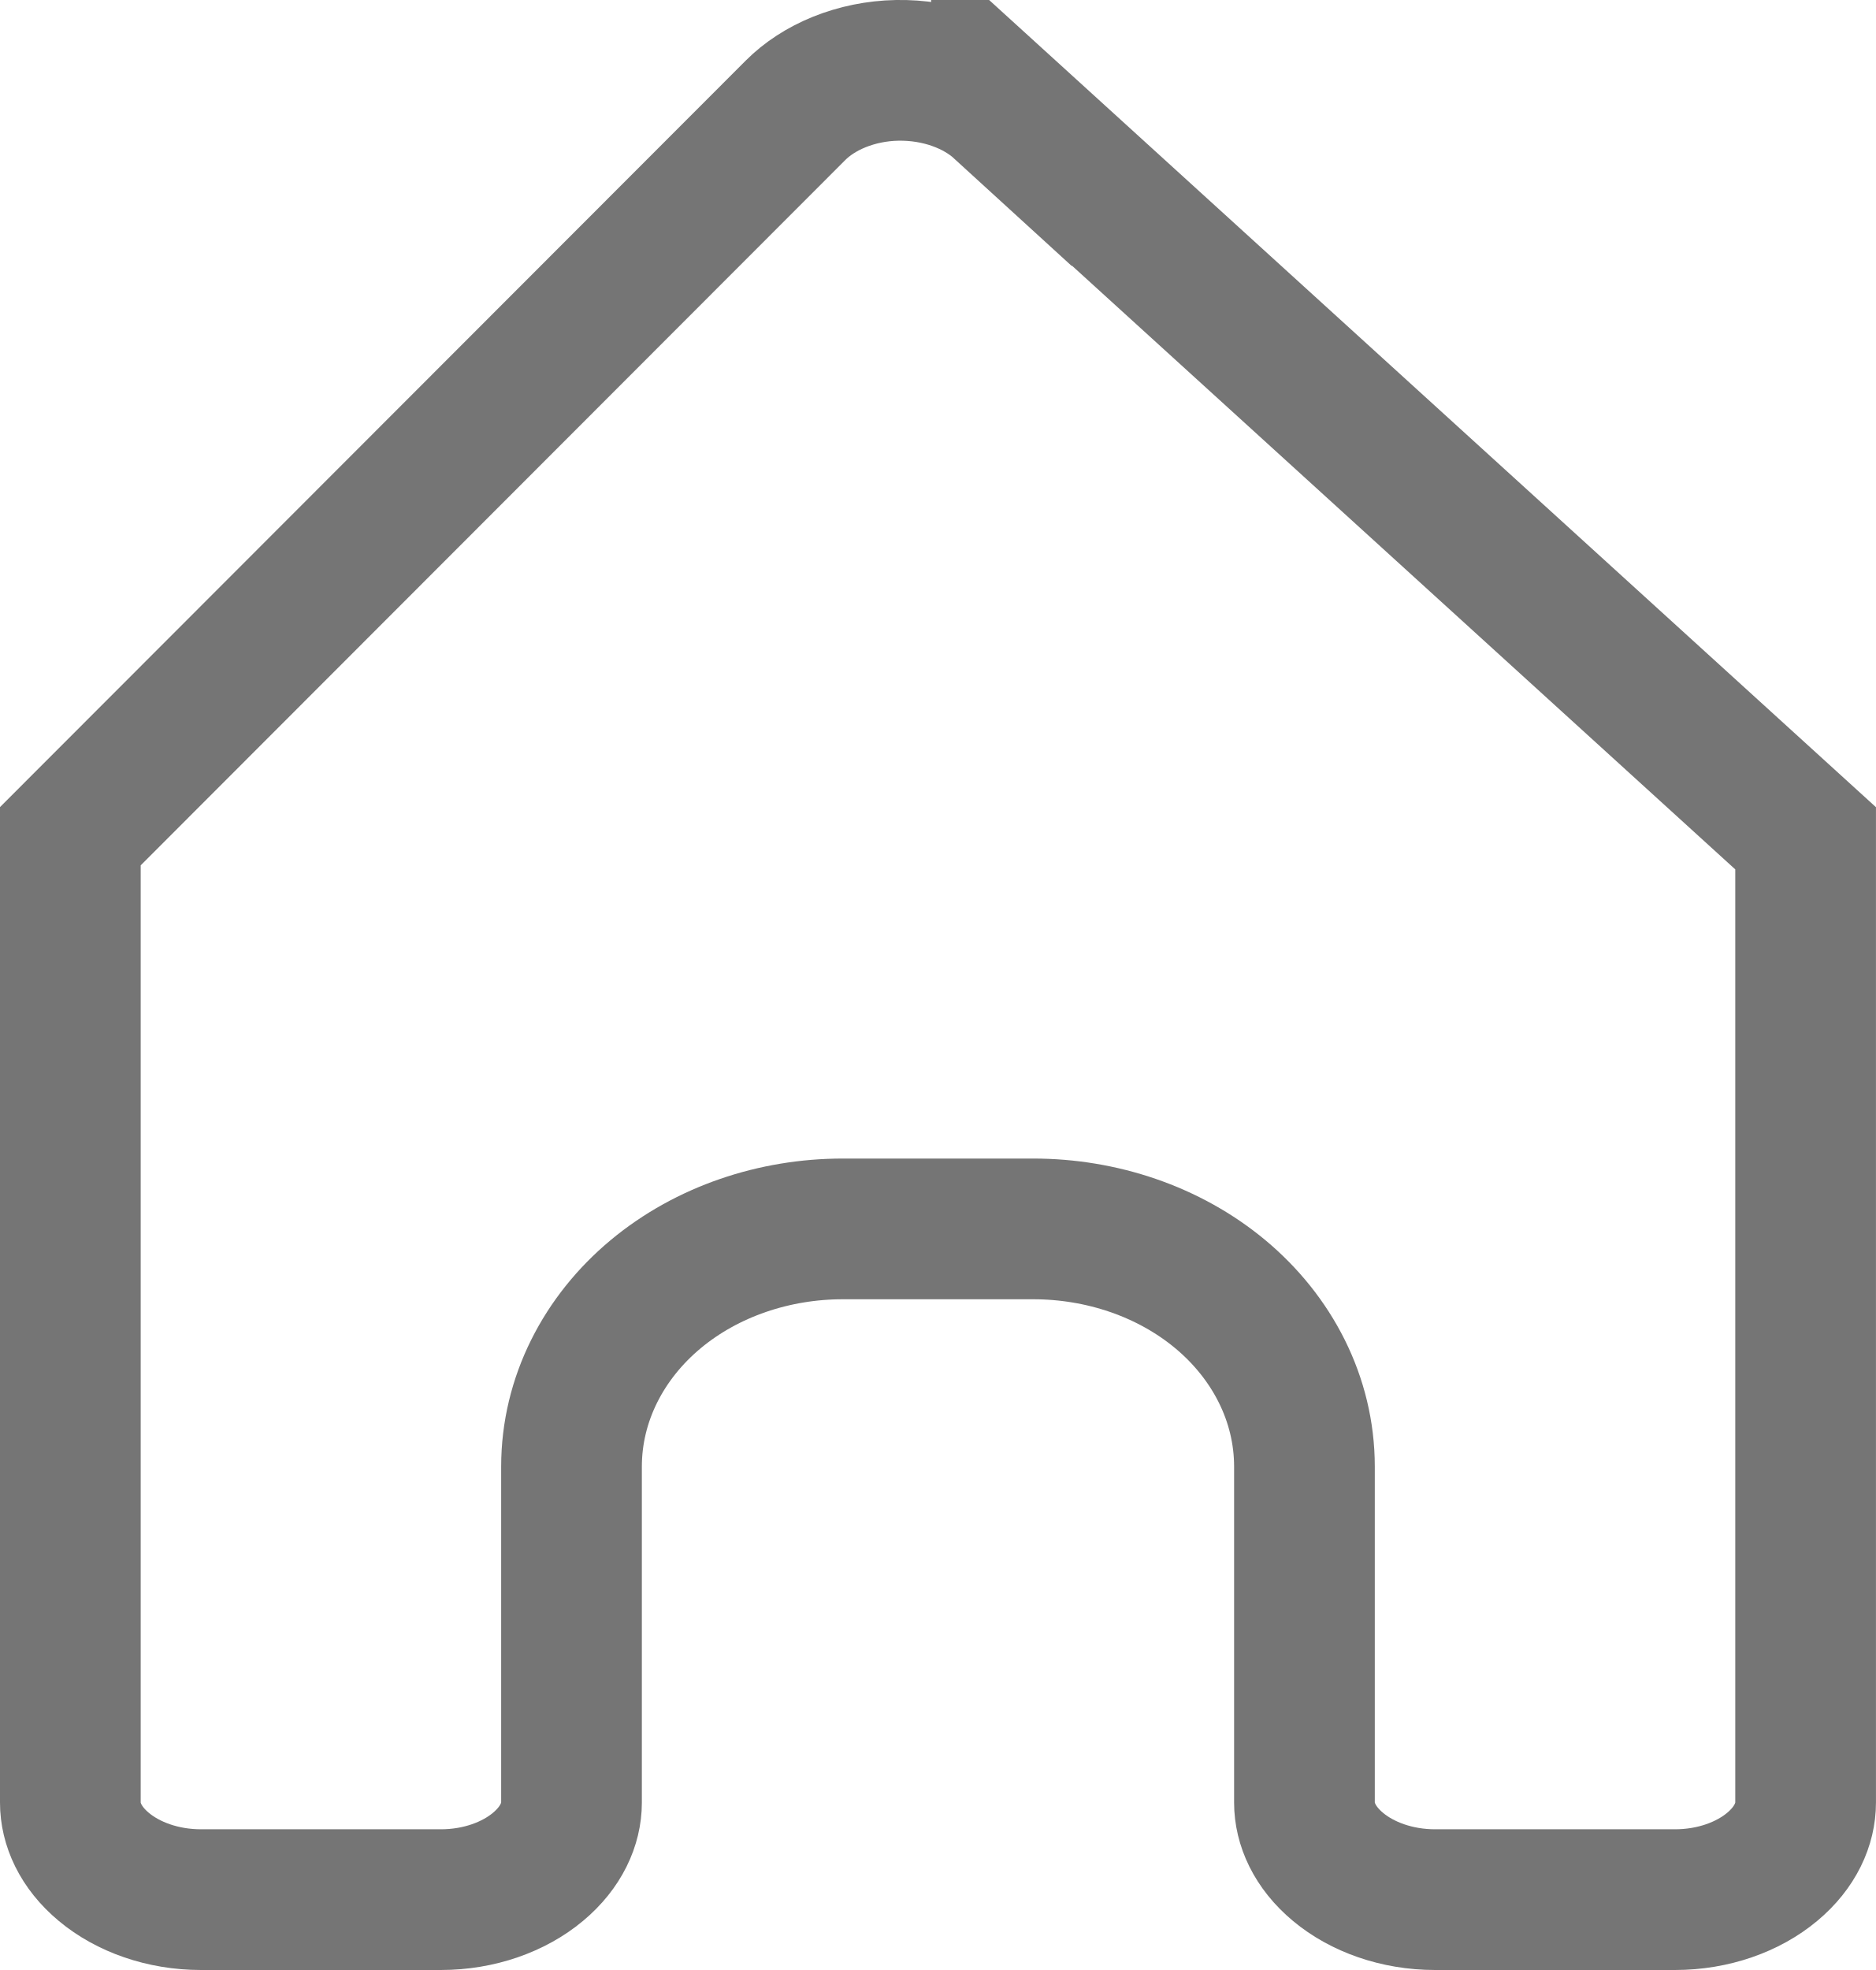
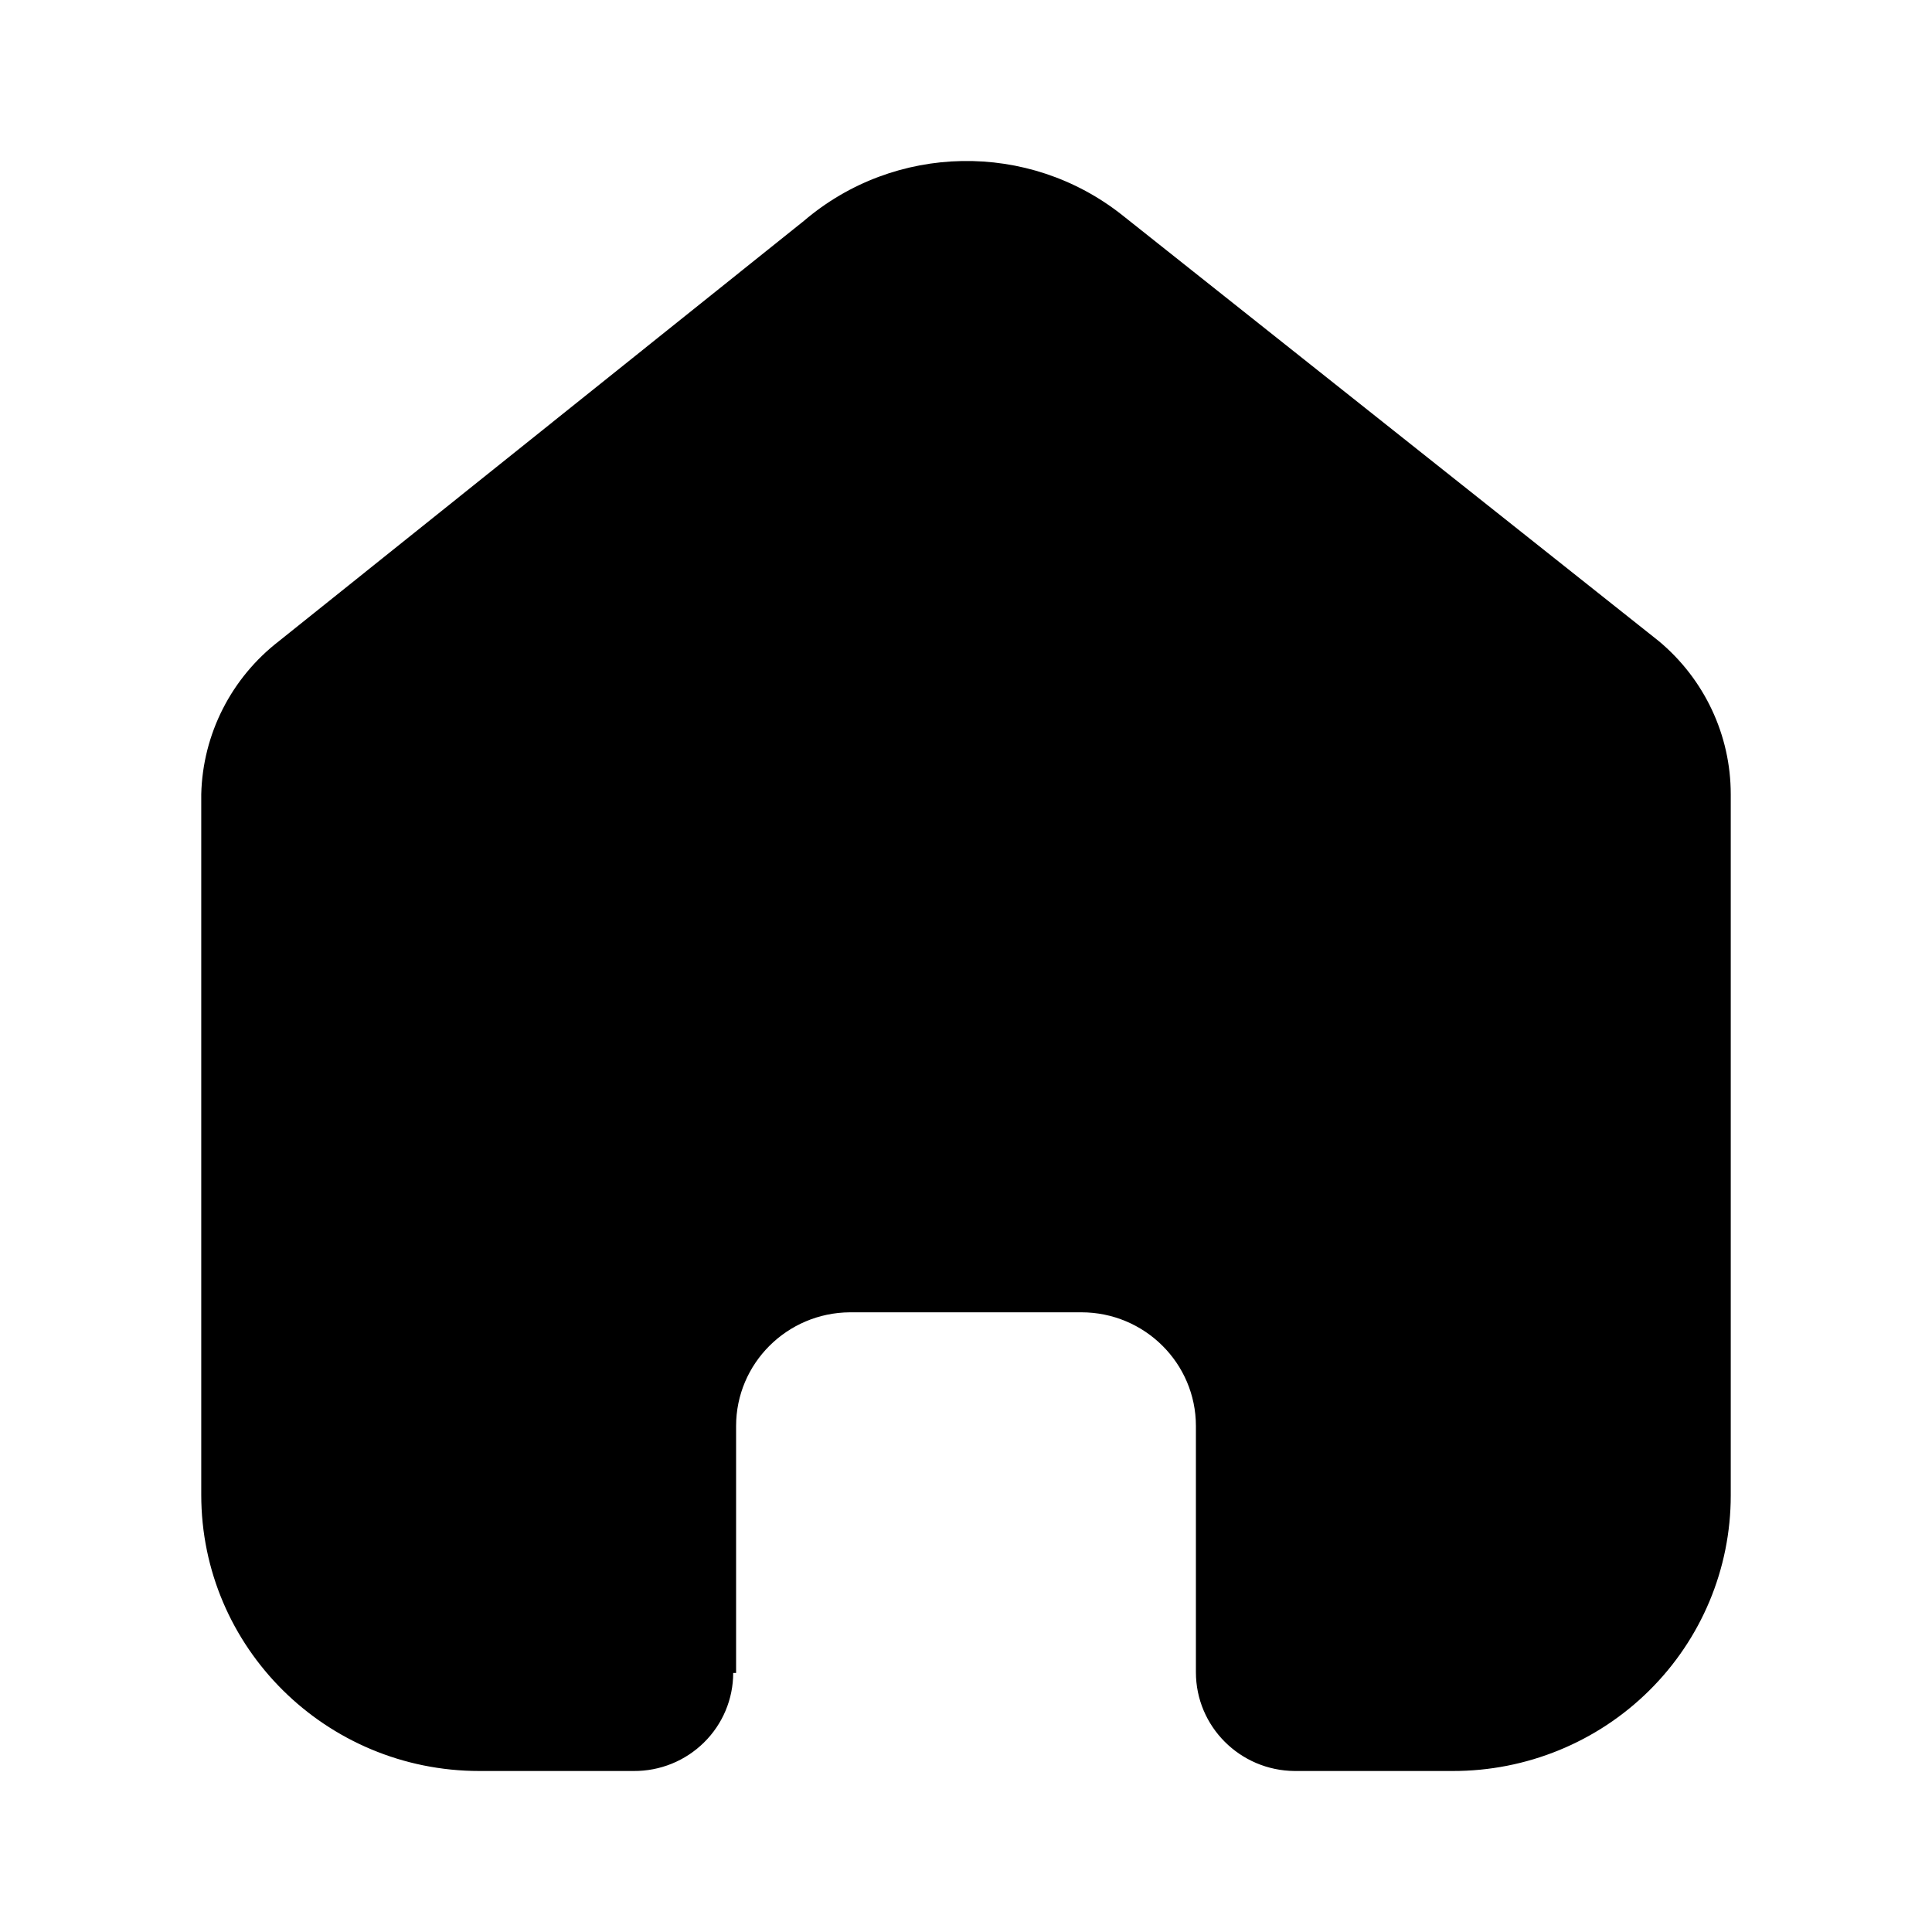
- <svg xmlns="http://www.w3.org/2000/svg" width="20" height="21" viewBox="0 0 20 21" fill="none">
-   <path d="M9.564 0.75C9.782 0.746 9.996 0.781 10.19 0.85C10.384 0.919 10.549 1.018 10.677 1.135V1.134L19.25 8.936V19.216C19.25 19.441 19.144 19.692 18.893 19.901C18.638 20.114 18.267 20.25 17.857 20.25H15.3C14.891 20.25 14.52 20.114 14.265 19.901C14.014 19.692 13.907 19.441 13.907 19.216V15.634C13.907 14.913 13.562 14.256 13.01 13.796C12.461 13.339 11.742 13.1 11.015 13.1H8.985C8.258 13.1 7.539 13.339 6.99 13.796C6.438 14.256 6.093 14.913 6.093 15.634V19.216C6.093 19.441 5.986 19.692 5.735 19.901C5.48 20.114 5.109 20.25 4.7 20.25H2.143C1.733 20.25 1.362 20.114 1.107 19.901C0.856 19.692 0.75 19.441 0.75 19.216V8.914L8.483 1.174C8.602 1.055 8.76 0.95 8.948 0.874C9.137 0.798 9.347 0.754 9.564 0.75Z" stroke="#757575" stroke-width="1.5" />
+ <svg xmlns="http://www.w3.org/2000/svg" width="24" height="24" viewBox="0 0 24 24" fill="none">
+   <g id="Iconly/Regular/Bulk/Home">
+     <g id="Home">
+       <path id="Home_2" d="M9.144 20.782V17.715C9.144 16.938 9.776 16.307 10.558 16.302H13.433C14.219 16.302 14.856 16.935 14.856 17.715V20.773C14.856 21.447 15.404 21.995 16.083 22H18.044C18.96 22.002 19.839 21.643 20.487 21.001C21.136 20.359 21.5 19.487 21.5 18.578V9.866C21.5 9.131 21.172 8.435 20.605 7.963L13.943 2.674C12.778 1.749 11.115 1.779 9.985 2.745L3.467 7.963C2.873 8.421 2.518 9.12 2.5 9.866V18.569C2.5 20.464 4.047 22 5.956 22H7.872C8.199 22.002 8.513 21.875 8.745 21.646C8.977 21.418 9.108 21.107 9.108 20.782H9.144Z" fill="black" />
+     </g>
+   </g>
</svg>
